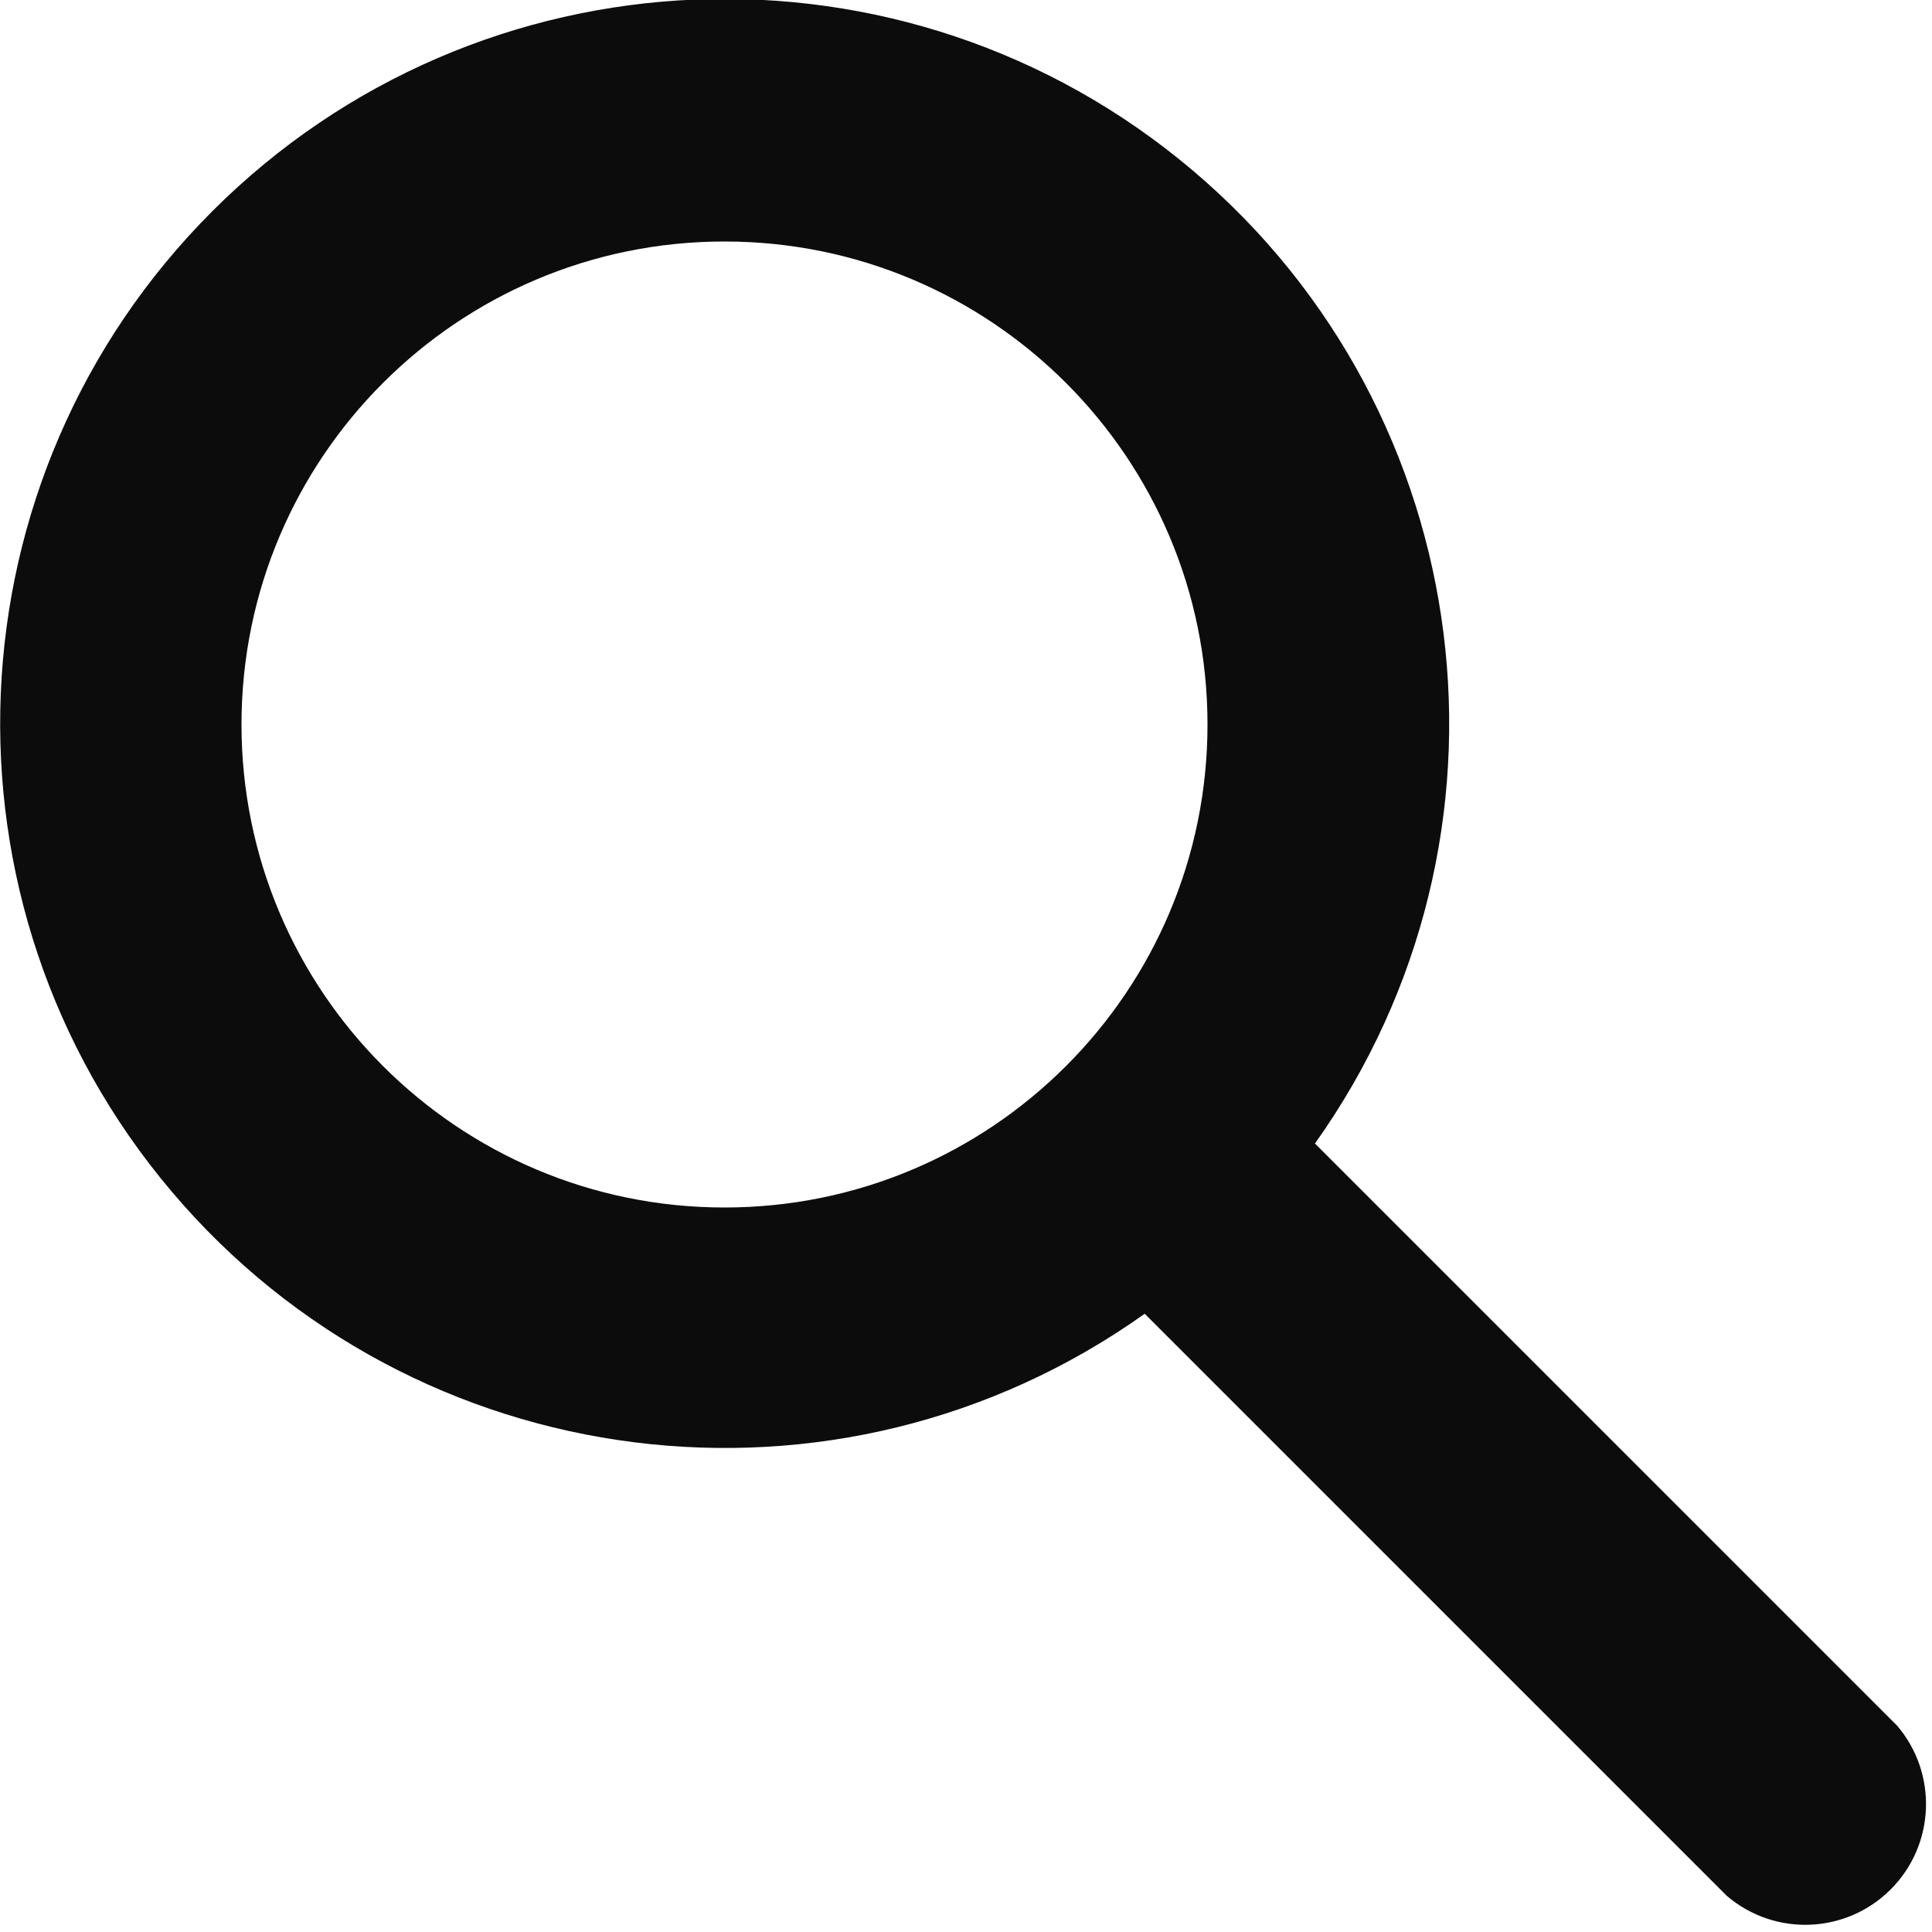
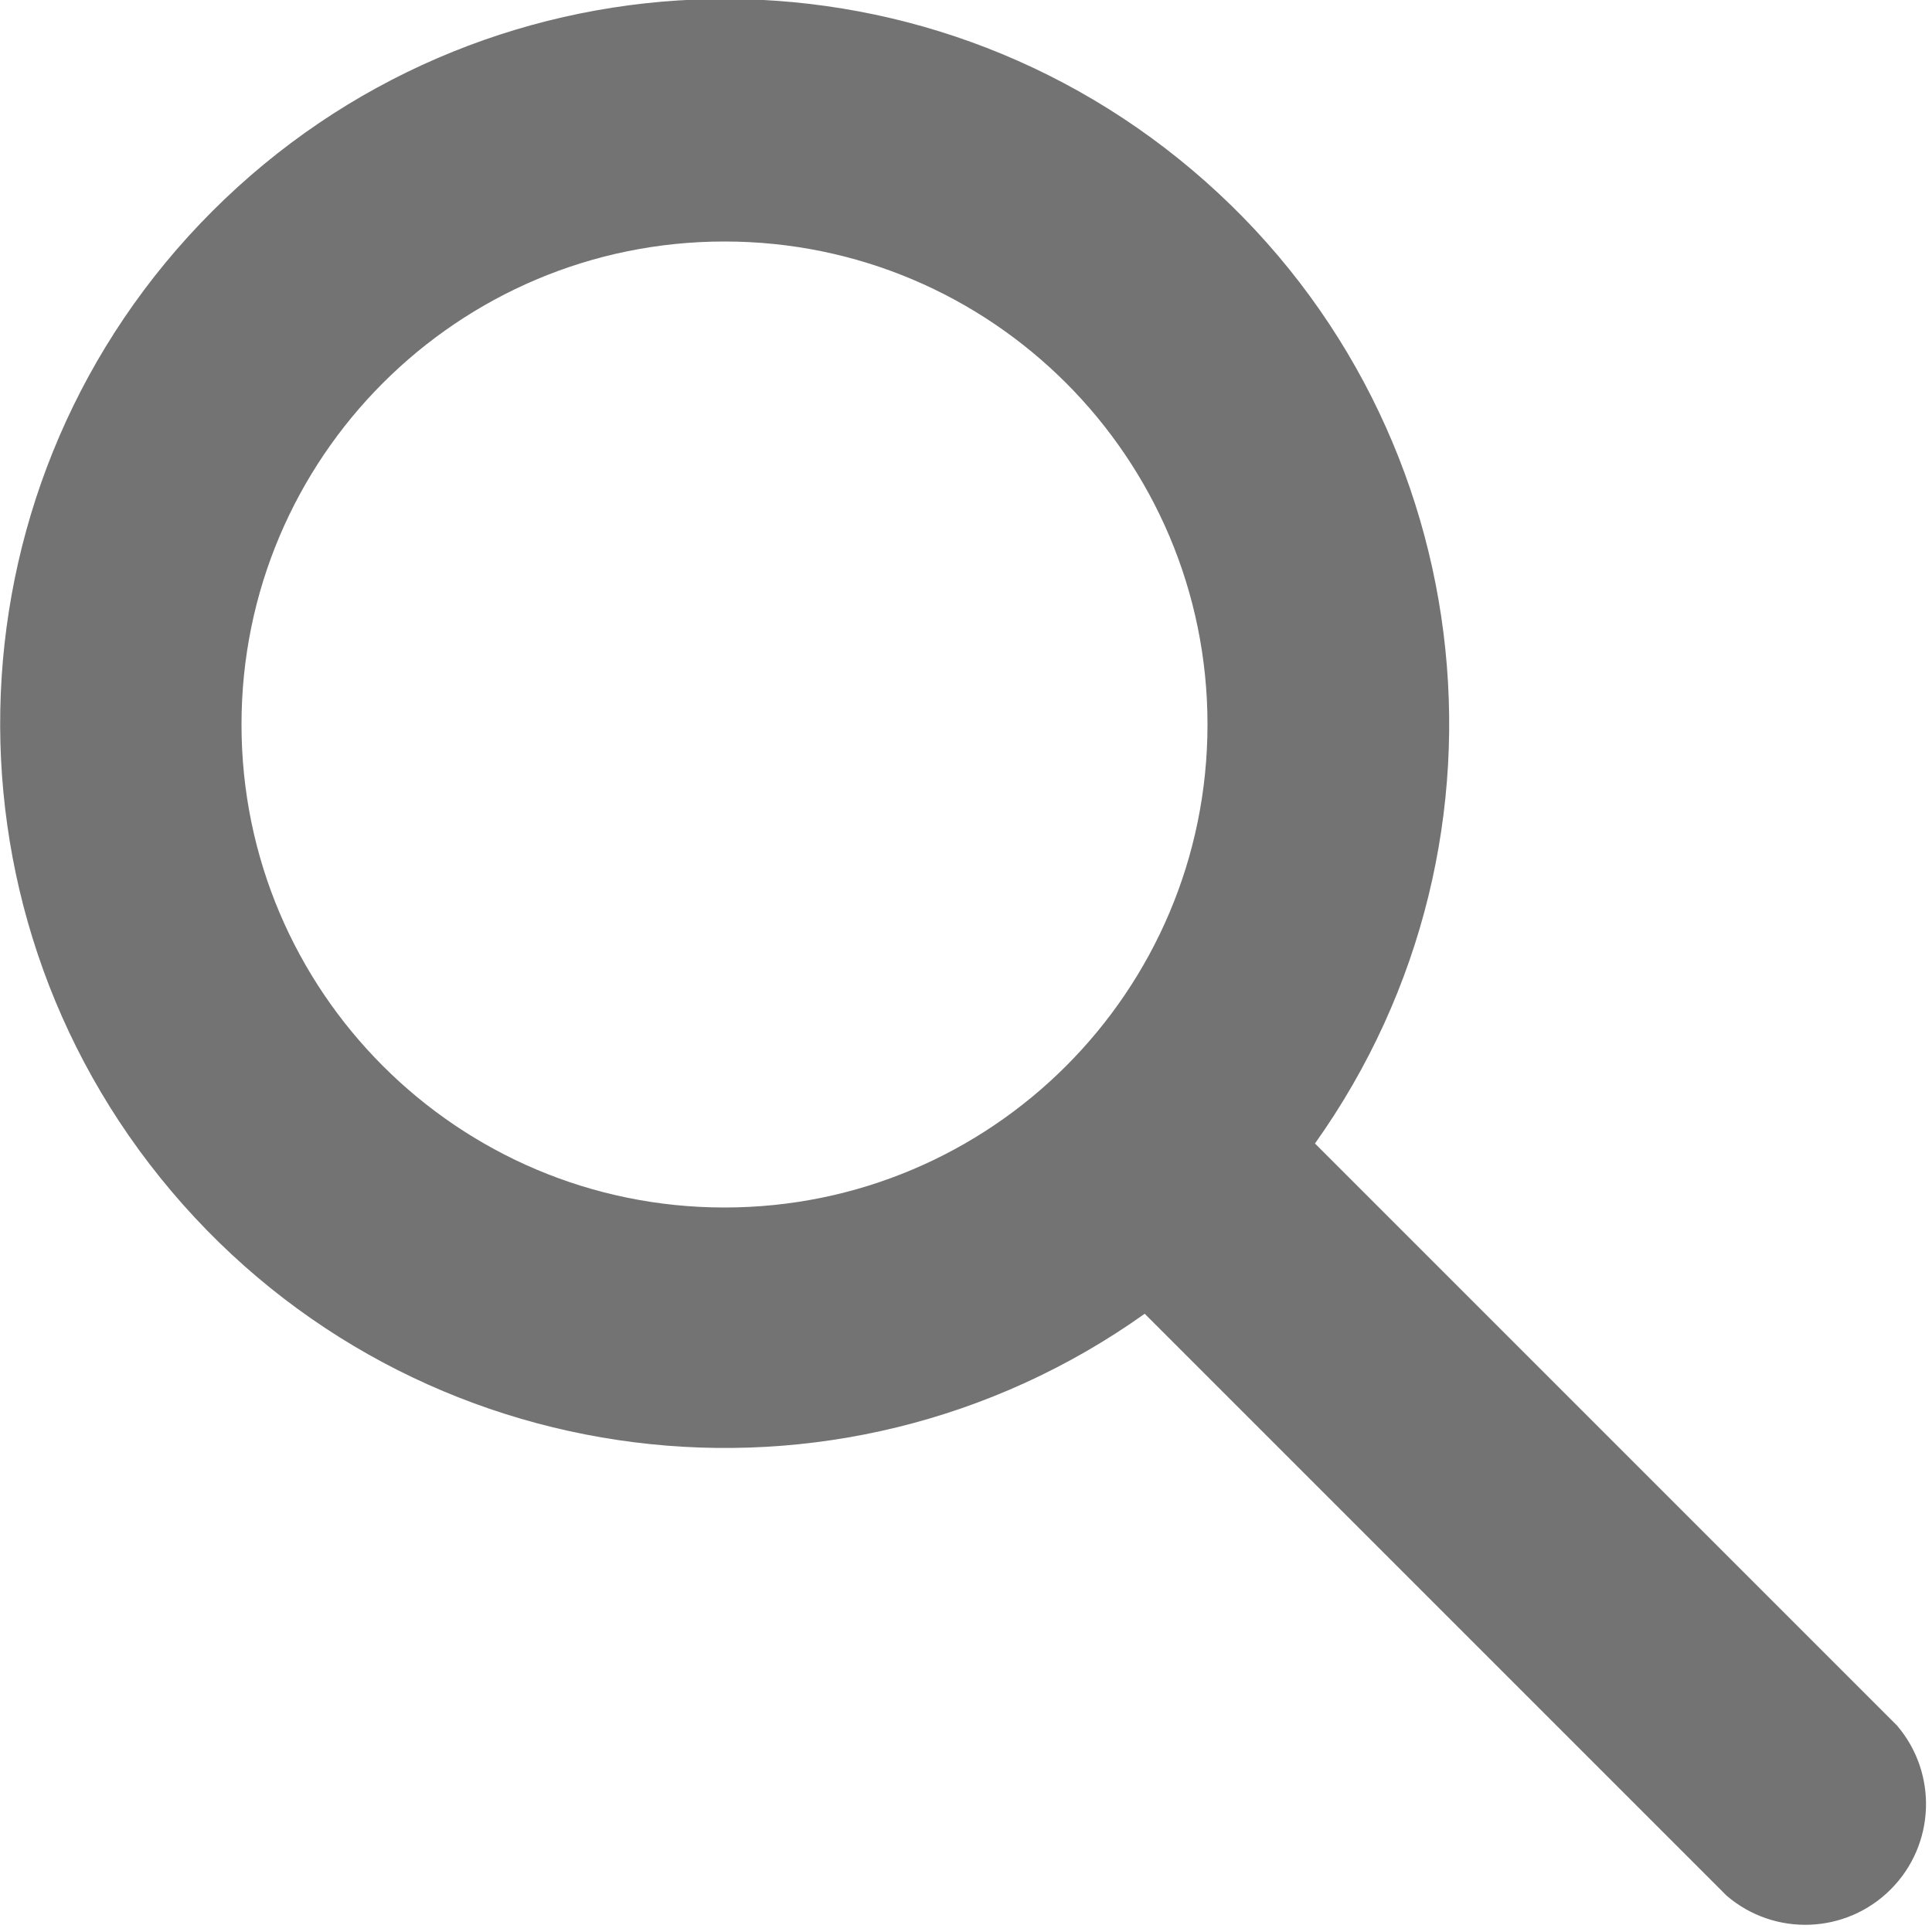
<svg xmlns="http://www.w3.org/2000/svg" viewBox="0 0 16 16">
-   <path d="M15.71 14.29l-4.82-4.82a6 6 0 1 0-1.41 1.41l4.82 4.82a1 1 0 0 0 1.41-1.41zM6 10a4 4 0 1 1 4-4 4 4 0 0 1-4 4z" fill="#0c0c0d" />
+   <path d="M15.71 14.29l-4.82-4.82a6 6 0 1 0-1.41 1.41l4.82 4.82a1 1 0 0 0 1.41-1.41zM6 10a4 4 0 1 1 4-4 4 4 0 0 1-4 4z" fill="#737373" />
</svg>
